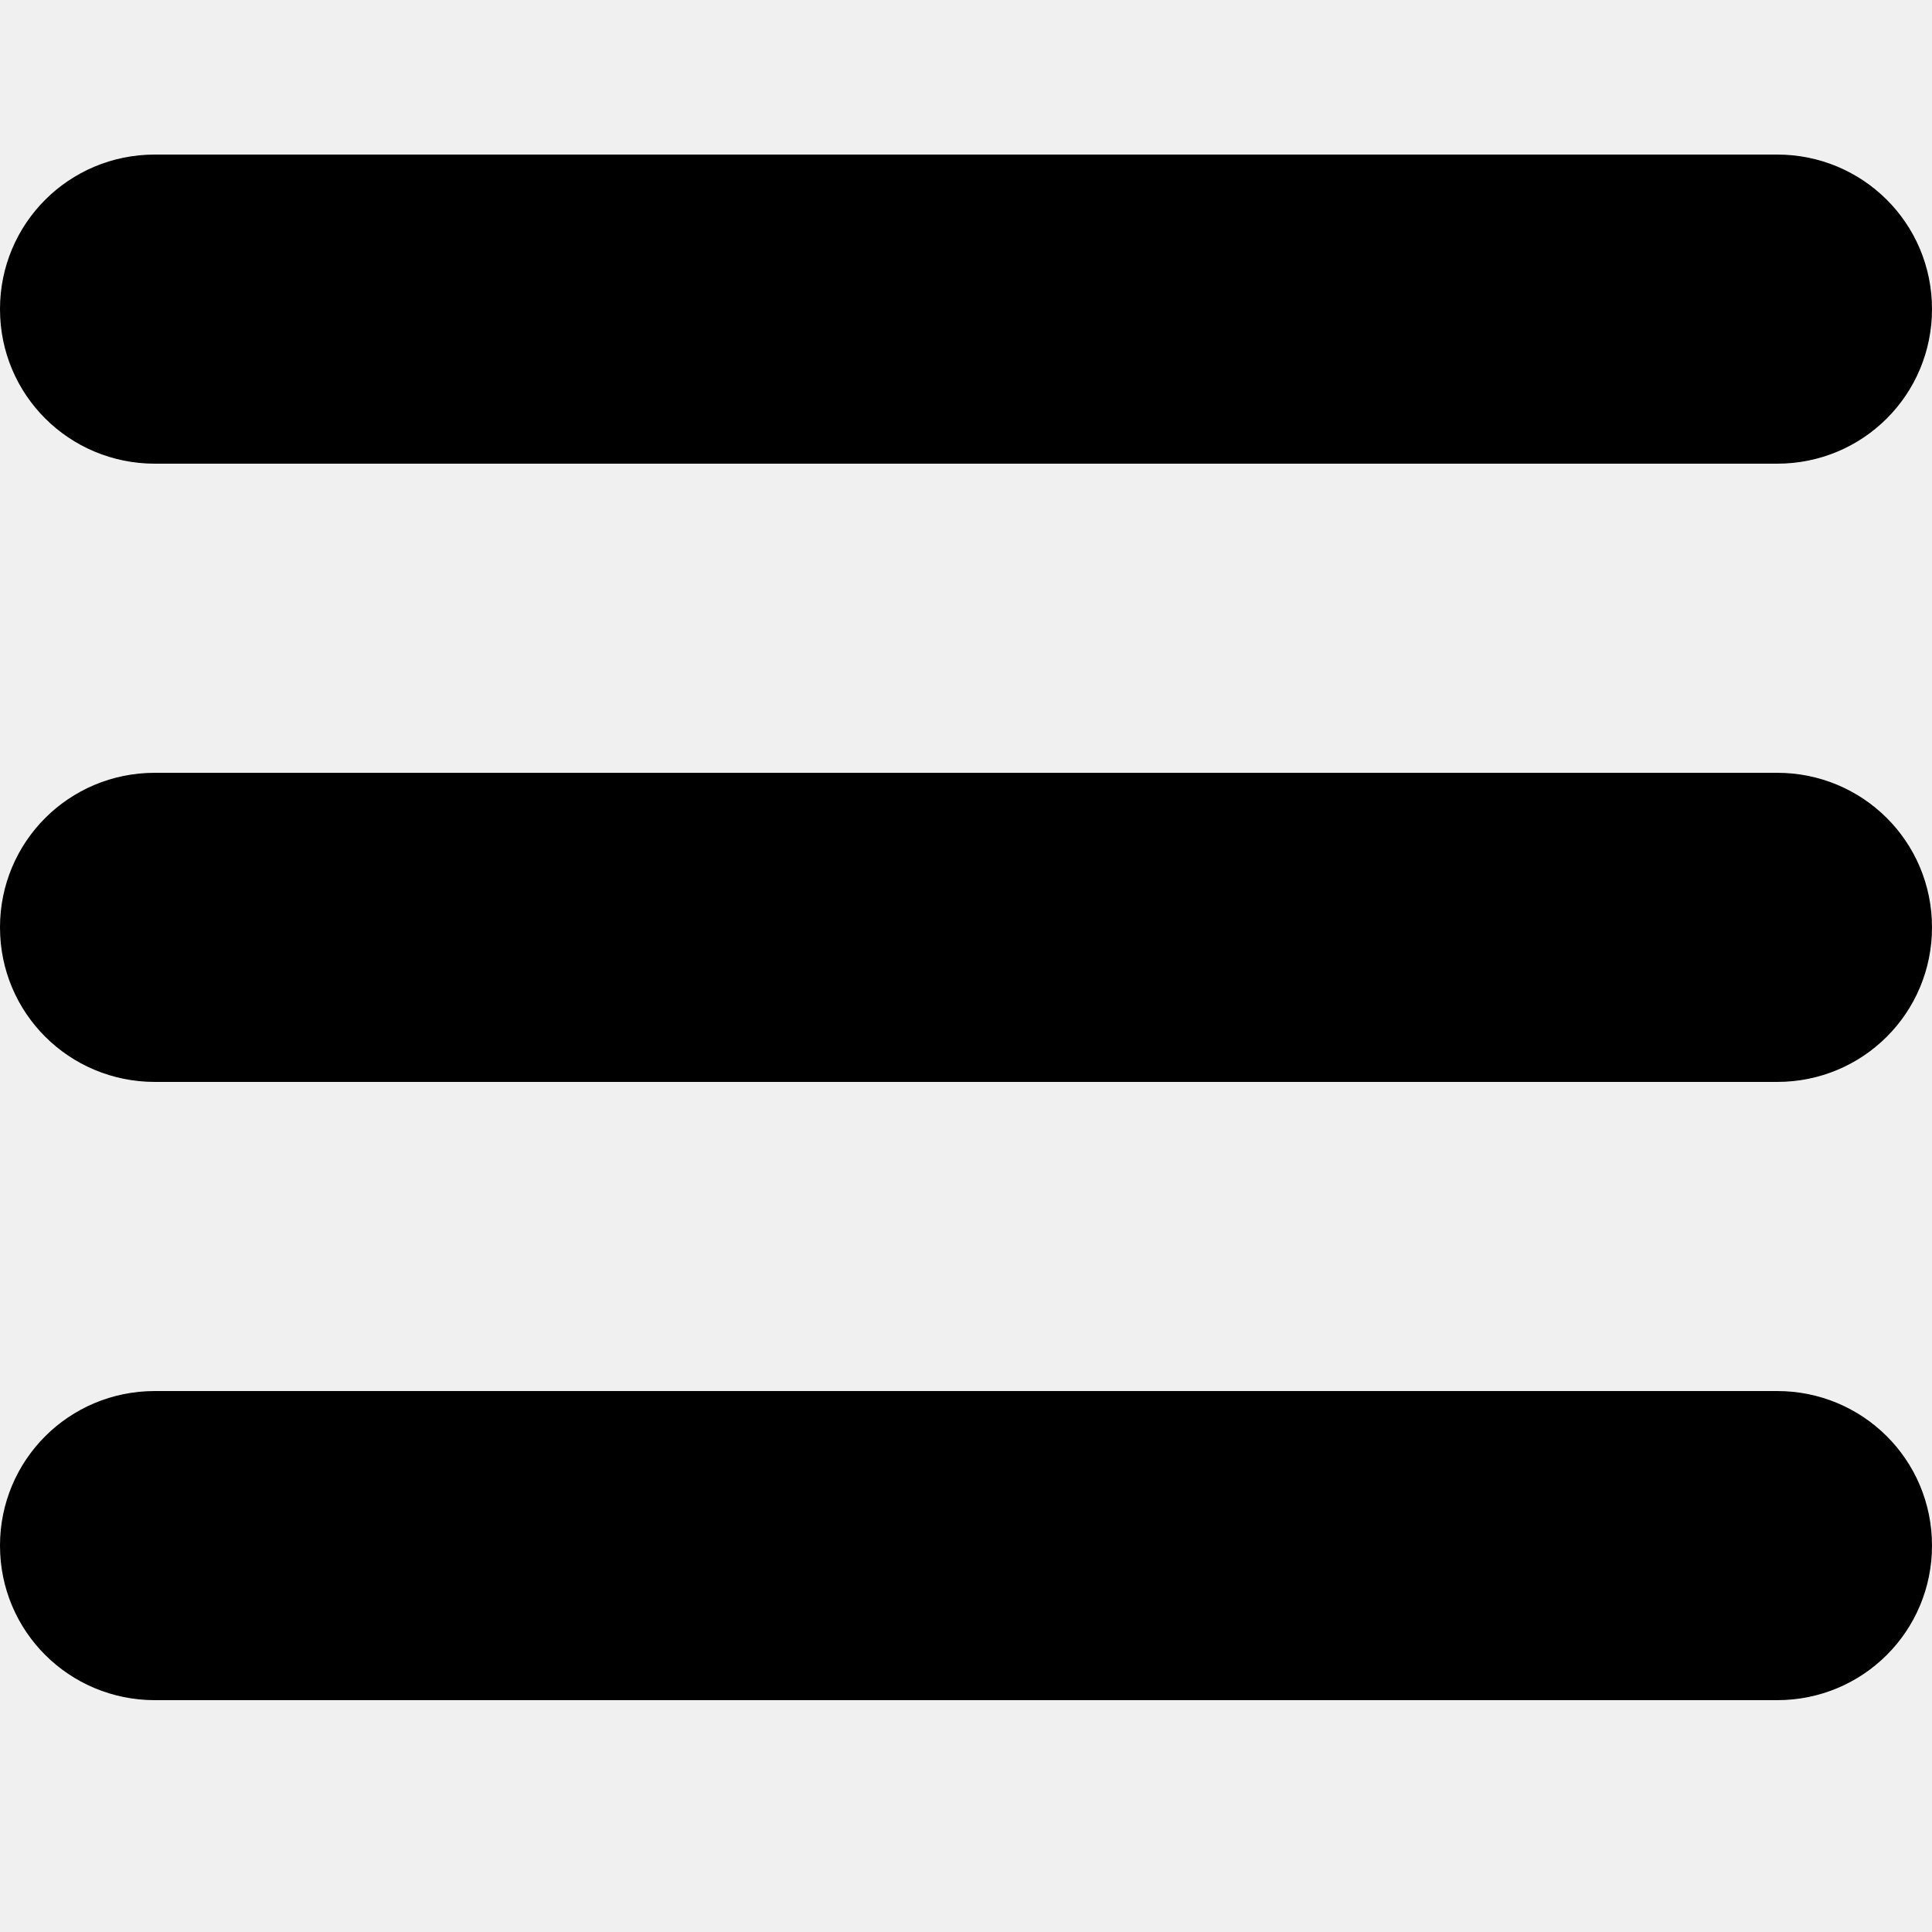
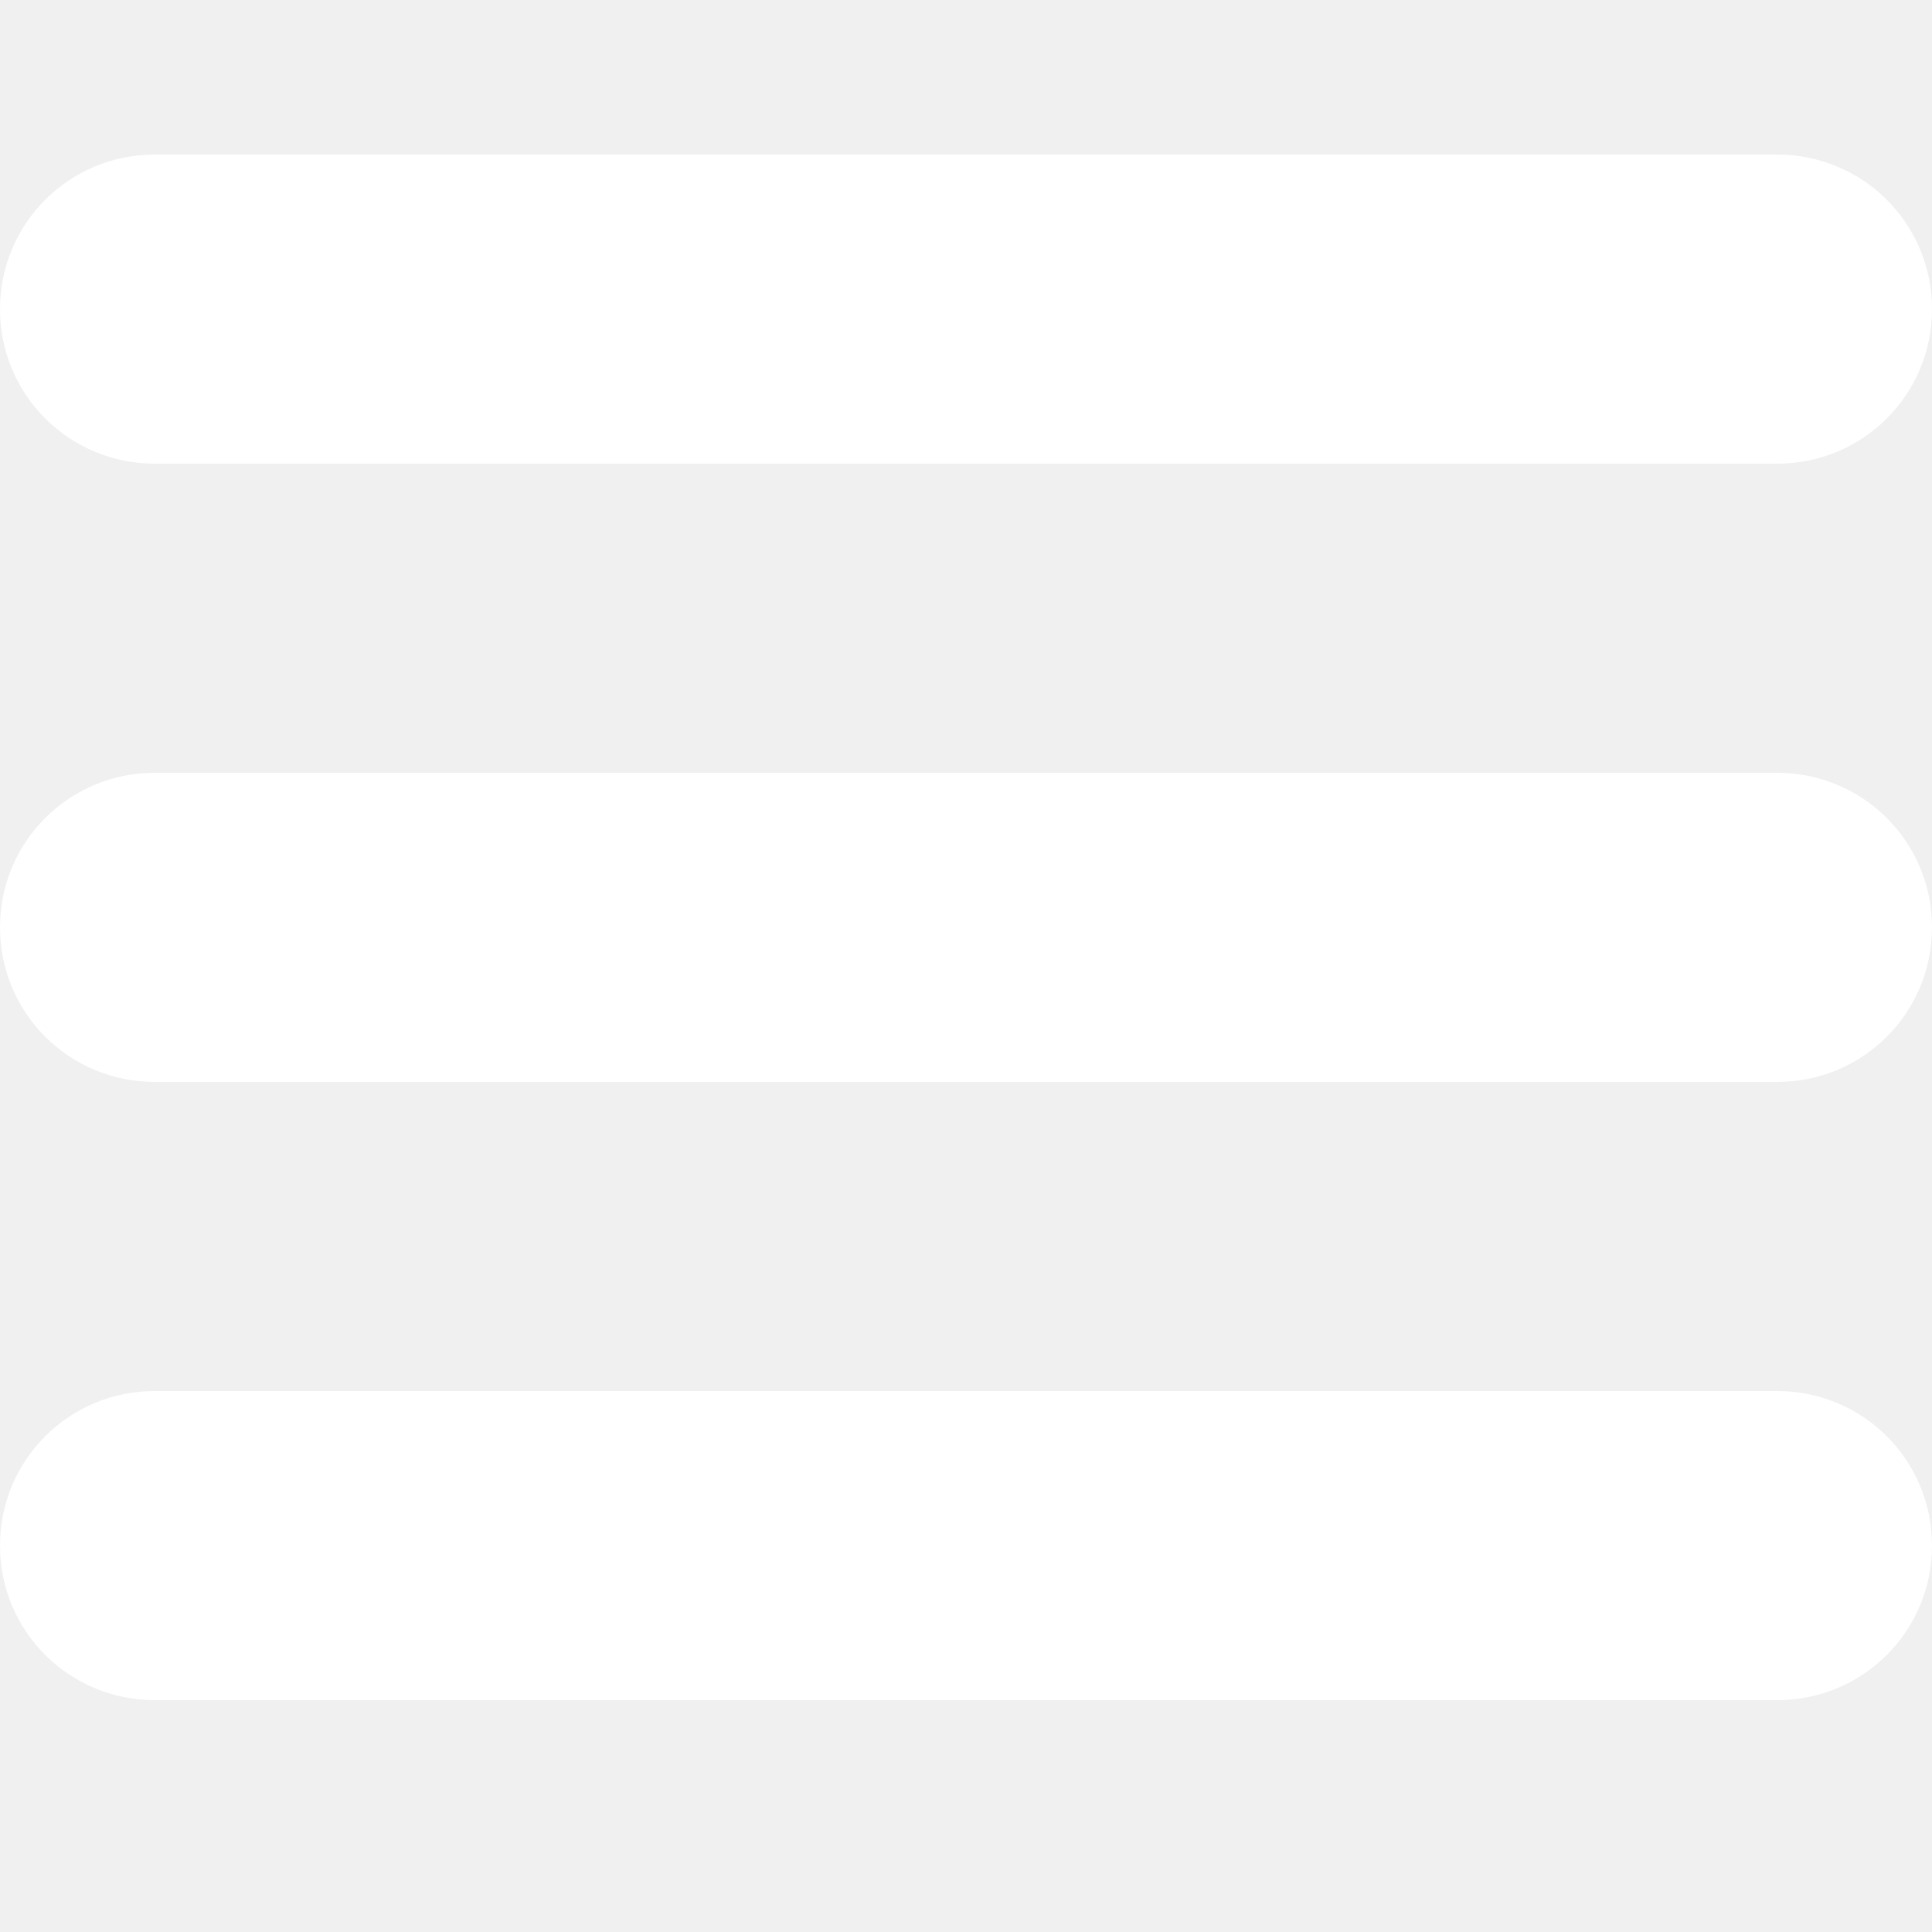
<svg xmlns="http://www.w3.org/2000/svg" height="25px" version="1.1" viewBox="0 0 25 25" width="25px">
  <defs />
  <g fill="none" fill-rule="evenodd" id="TabBar-Icons" stroke="none" stroke-width="1">
-     <g fill="#000000" id="Hamburger-Round">
+     <g fill="#FFFFFF" id="Hamburger-Round">
      <path d="M0,4 C0,2.895 0.89,2 2.004,2 L22.996,2 C24.103,2 25,2.888 25,4 C25,5.105 24.11,6 22.996,6 L2.004,6 C0.897,6 0,5.112 0,4 L0,4 Z M0,12 C0,10.895 0.89,10 2.004,10 L22.996,10 C24.103,10 25,10.888 25,12 C25,13.105 24.11,14 22.996,14 L2.004,14 C0.897,14 0,13.112 0,12 L0,12 Z M0,20 C0,18.895 0.89,18 2.004,18 L22.996,18 C24.103,18 25,18.888 25,20 C25,21.105 24.11,22 22.996,22 L2.004,22 C0.897,22 0,21.112 0,20 L0,20 Z" id="Hamburger" />
    </g>
  </g>
</svg>
